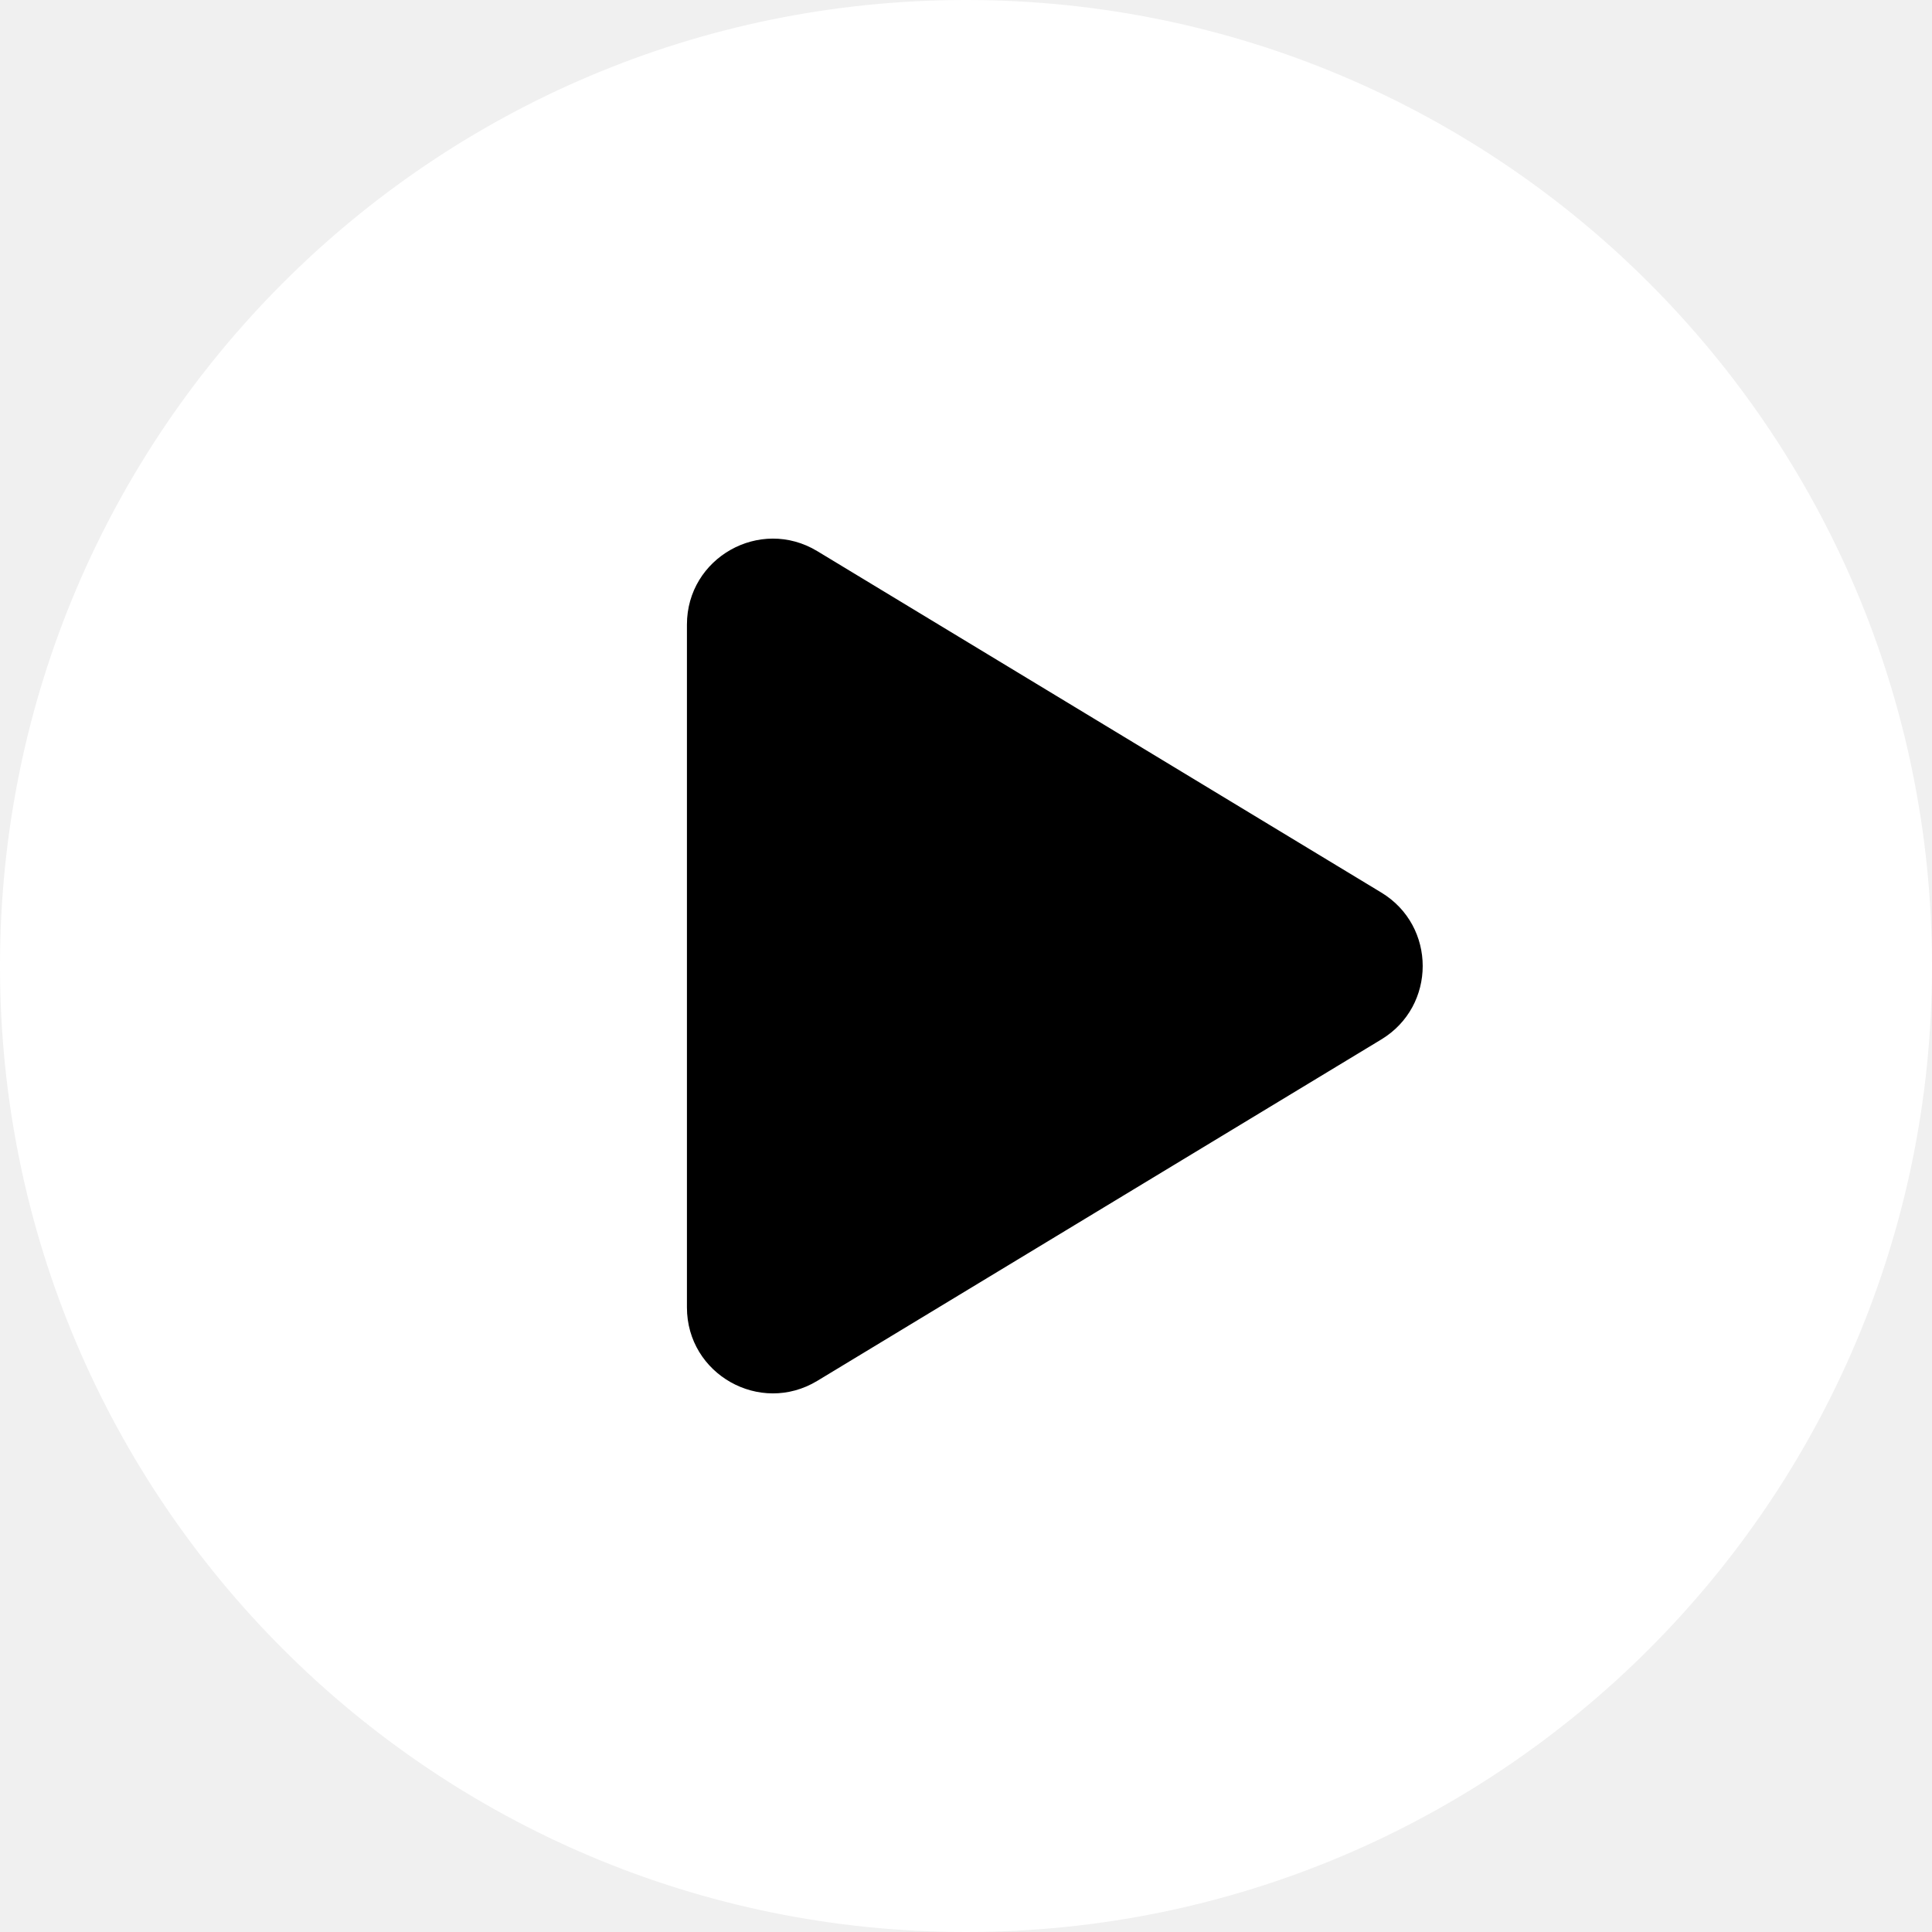
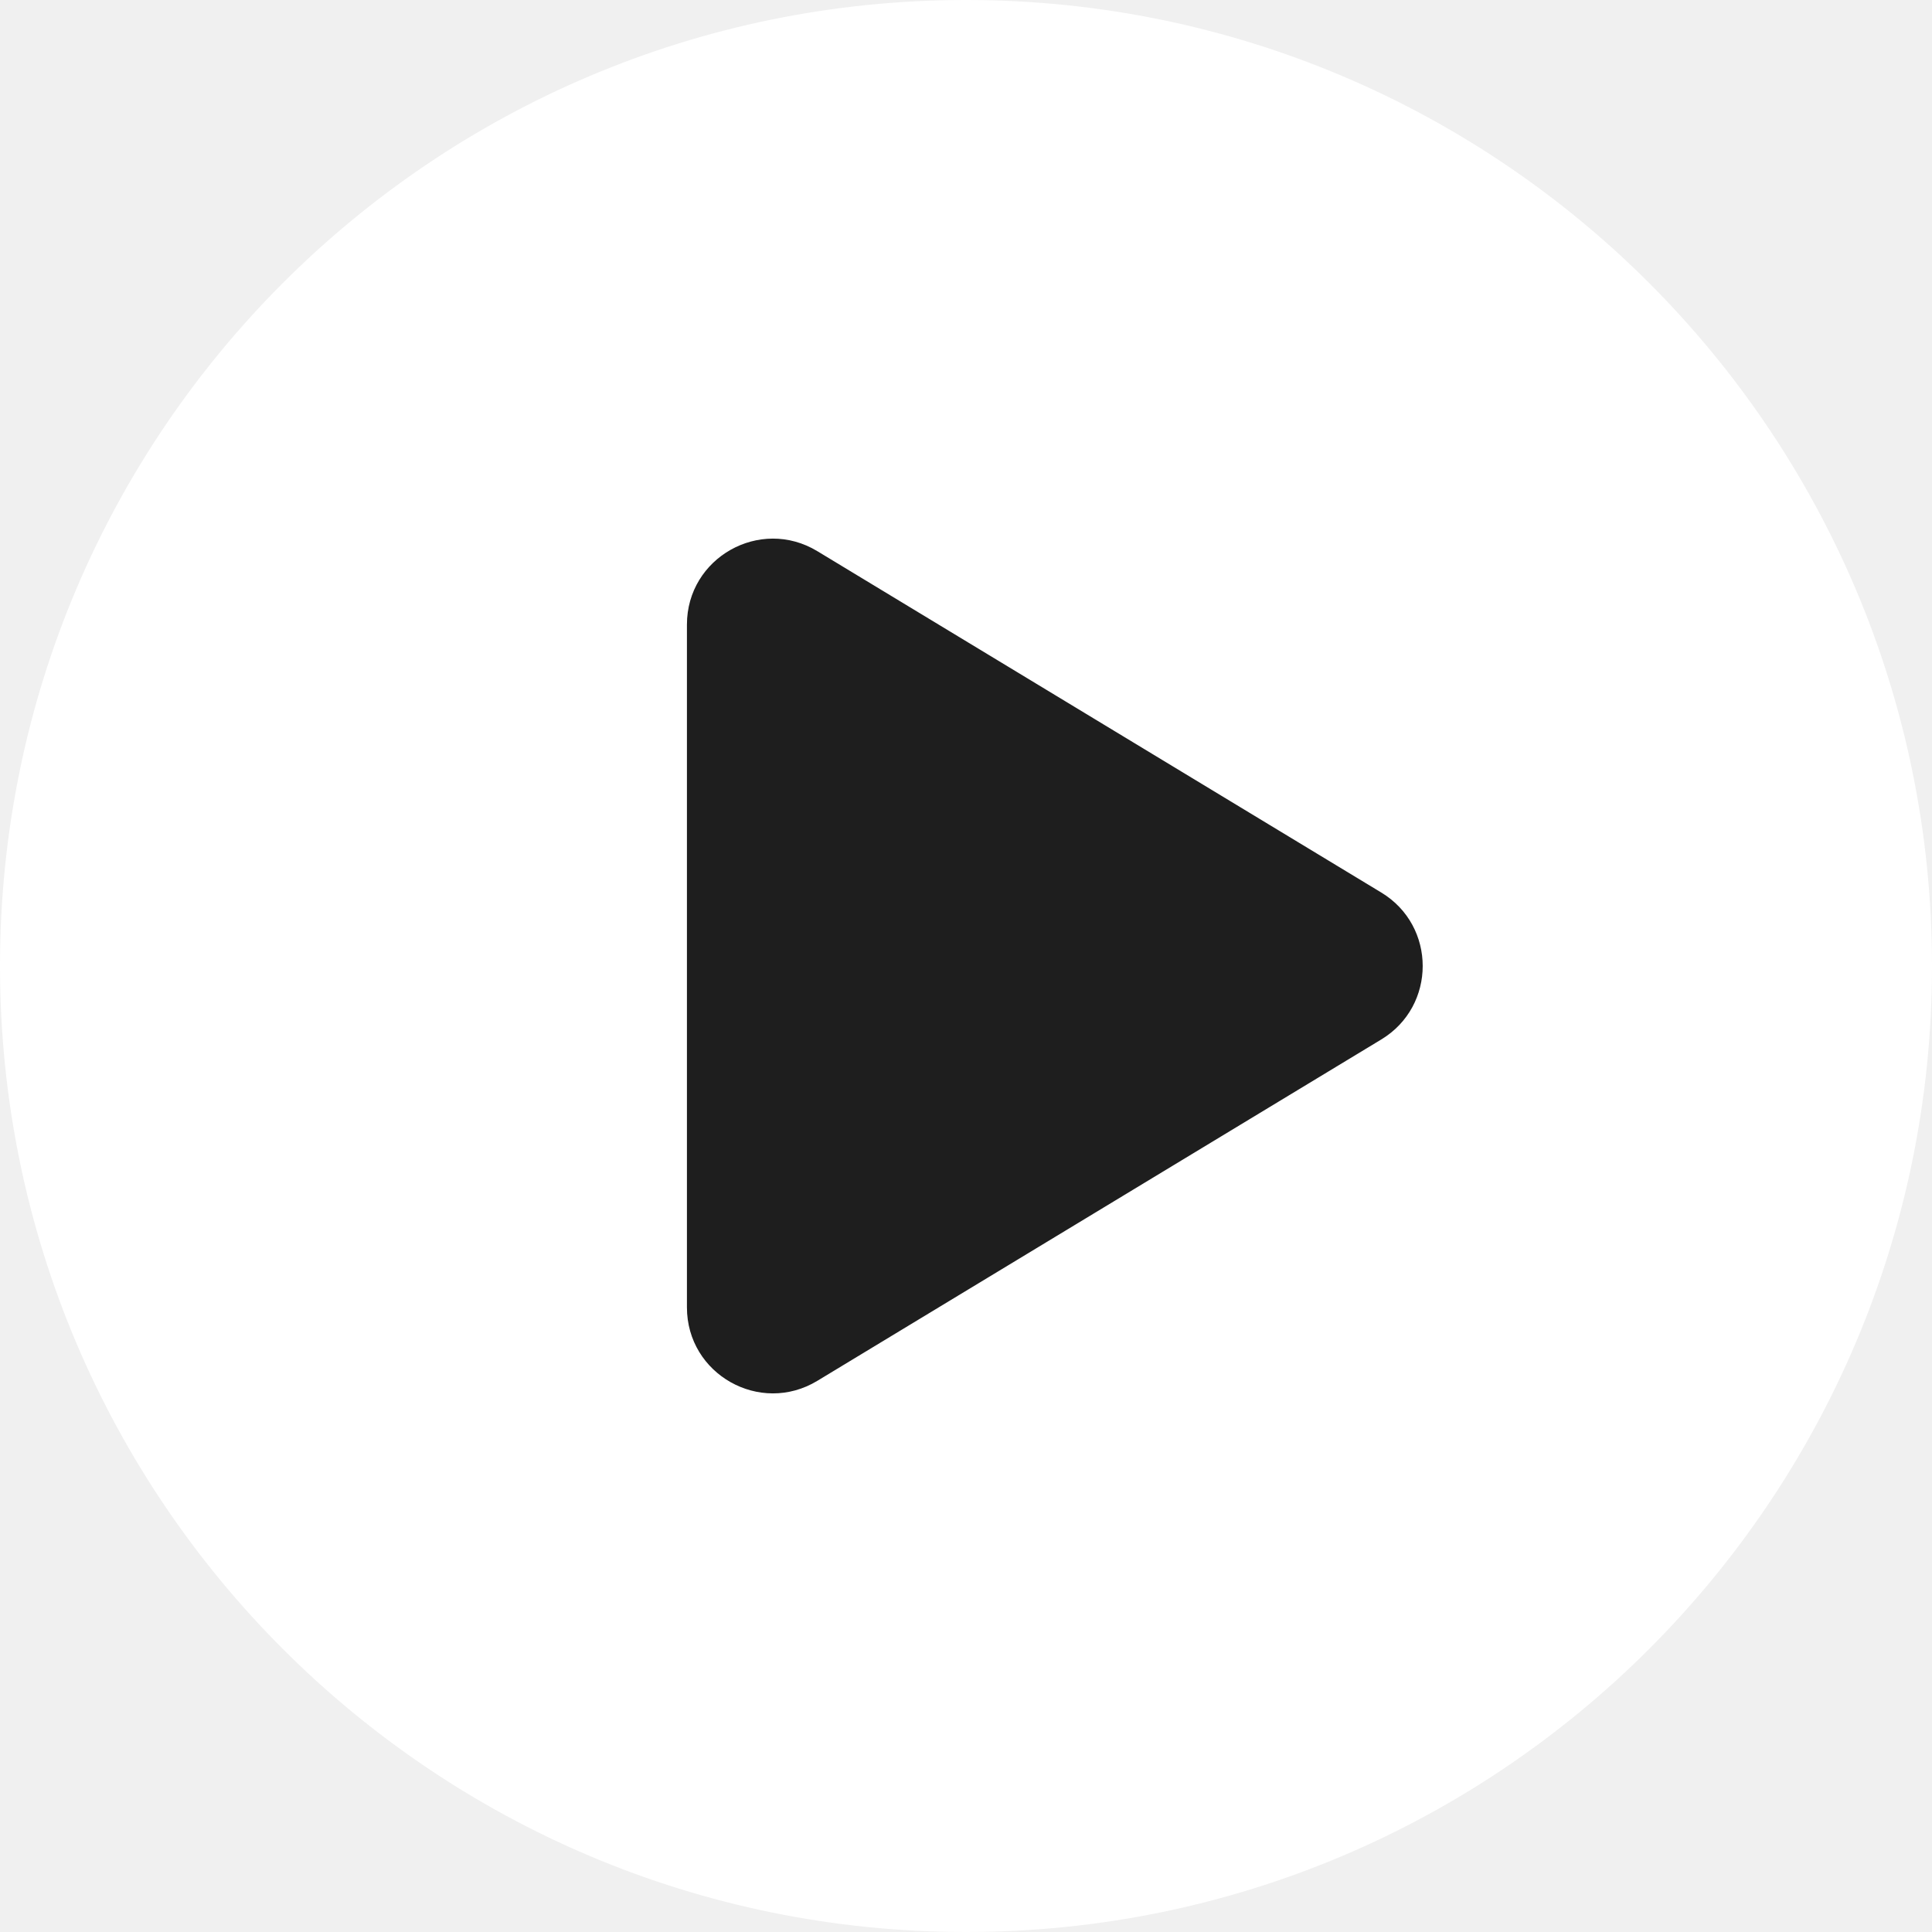
<svg xmlns="http://www.w3.org/2000/svg" width="45" height="45" viewBox="0 0 45 45" fill="none">
  <circle cx="22.5" cy="22.5" r="22.5" fill="white" />
-   <path d="M16 14.548V30.452C16 32.01 17.703 32.969 19.036 32.163L32.173 24.211C33.459 23.433 33.459 21.567 32.173 20.789L19.036 12.837C17.703 12.031 16 12.99 16 14.548Z" fill="black" />
+   <path d="M16 14.548V30.452C16 32.01 17.703 32.969 19.036 32.163L32.173 24.211C33.459 23.433 33.459 21.567 32.173 20.789L19.036 12.837C17.703 12.031 16 12.99 16 14.548Z" fill="#1E1E1E" />
</svg>
